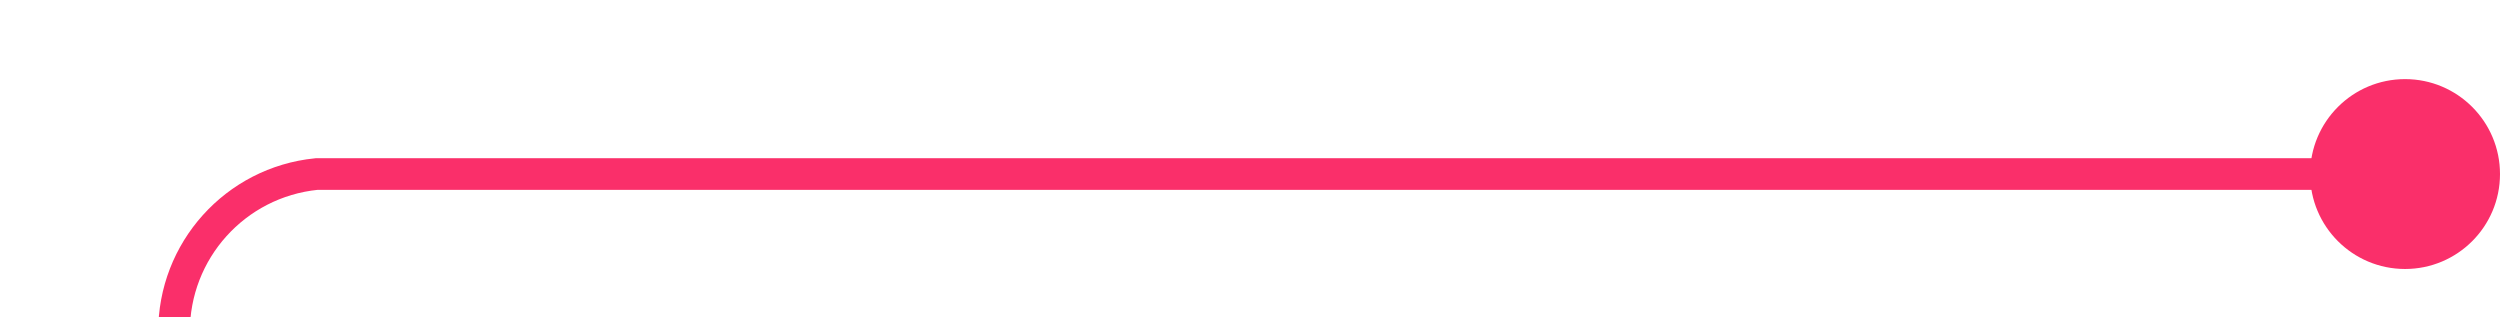
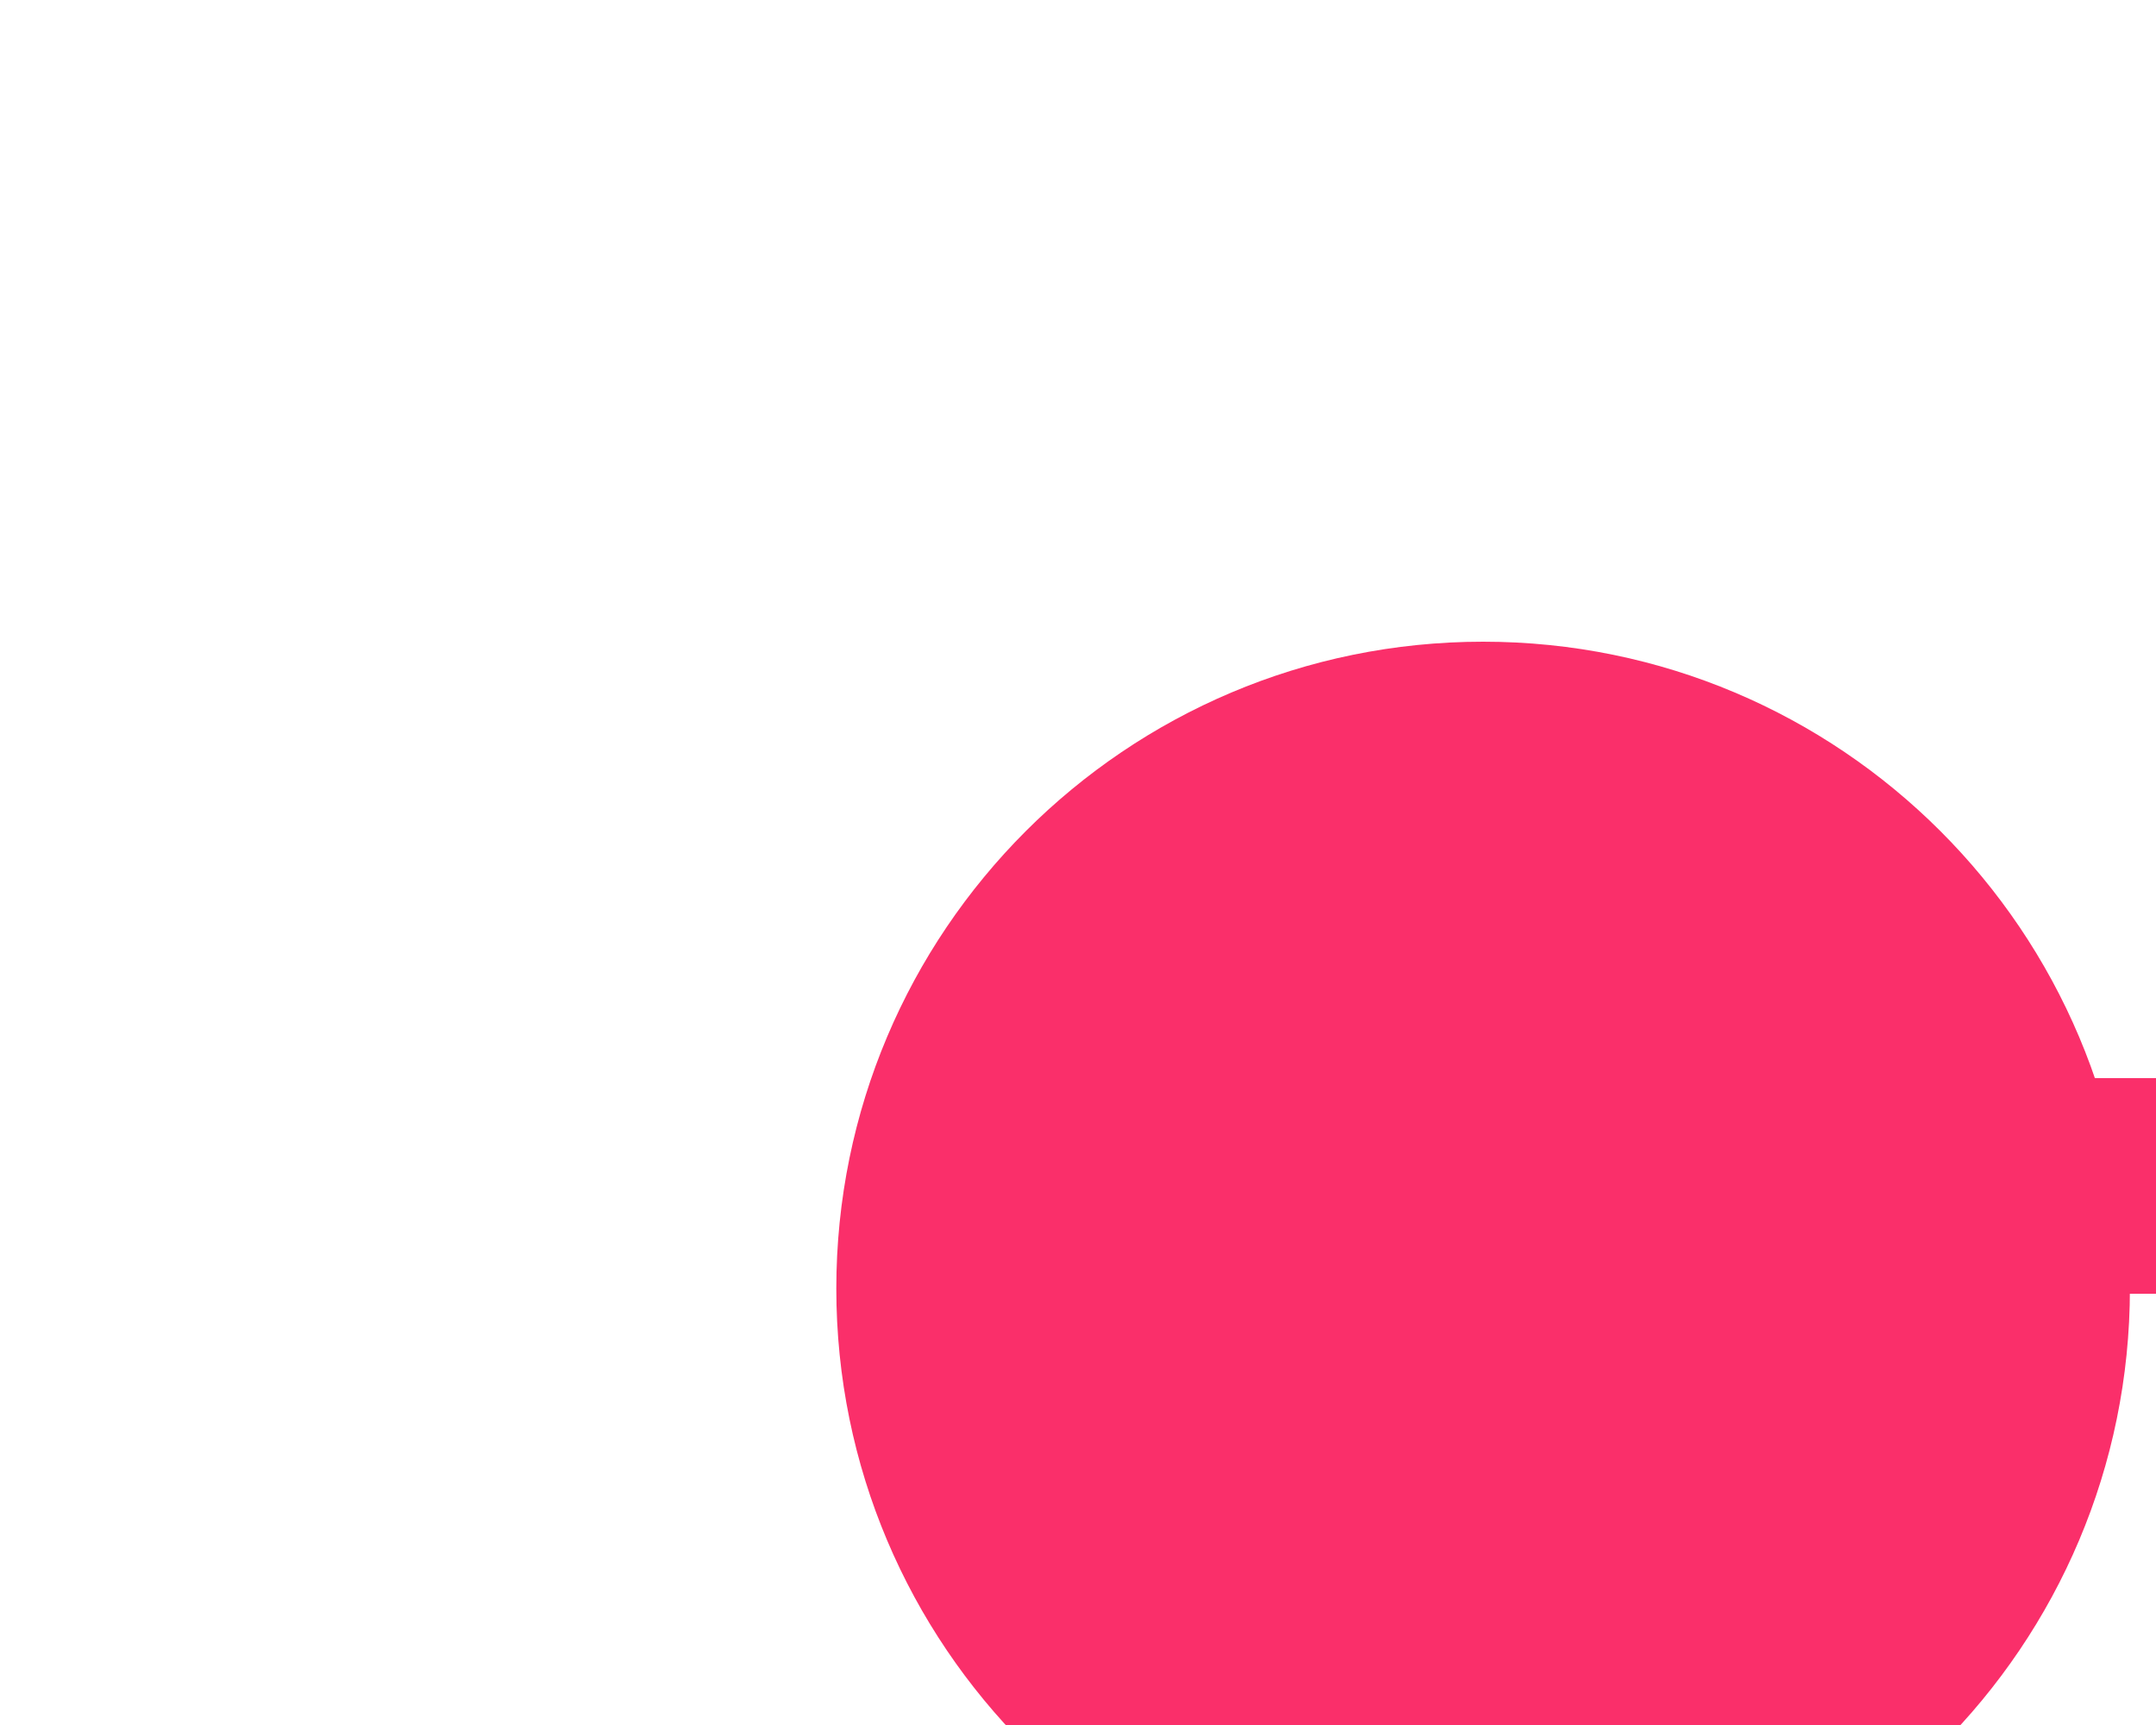
- <svg xmlns="http://www.w3.org/2000/svg" version="1.1" width="79px" height="10px" preserveAspectRatio="xMinYMid meet" viewBox="25 141  79 8">
-   <path d="M 103 145.5  L 35 145.5  A 5 5 0 0 0 30.5 150.5 L 30.5 372  A 5 5 0 0 0 35.5 377.5 L 45 377.5  " stroke-width="1" stroke="#fa2f6a" fill="none" />
-   <path d="M 101 142.5  A 3 3 0 0 0 98 145.5 A 3 3 0 0 0 101 148.5 A 3 3 0 0 0 104 145.5 A 3 3 0 0 0 101 142.5 Z M 44 372  L 44 383  L 45 383  L 45 372  L 44 372  Z " fill-rule="nonzero" fill="#fa2f6a" stroke="none" />
+ <svg xmlns="http://www.w3.org/2000/svg" version="1.1" width="10px" height="8px" preserveAspectRatio="xMinYMid meet" viewBox="654 262  10 6">
+   <path d="M 659.665 268.518  A 3 3 0 0 1 662.5 266.5 L 813 266.5  " stroke-width="1" stroke="#fa2f6a" fill="none" />
+   <path d="M 660.879 263.976  A 3 3 0 0 0 657.879 266.976 A 3 3 0 0 0 660.879 269.976 A 3 3 0 0 0 663.879 266.976 A 3 3 0 0 0 660.879 263.976 Z M 812 261  L 812 272  L 813 272  L 813 261  L 812 261  Z " fill-rule="nonzero" fill="#fa2f6a" stroke="none" />
</svg>
